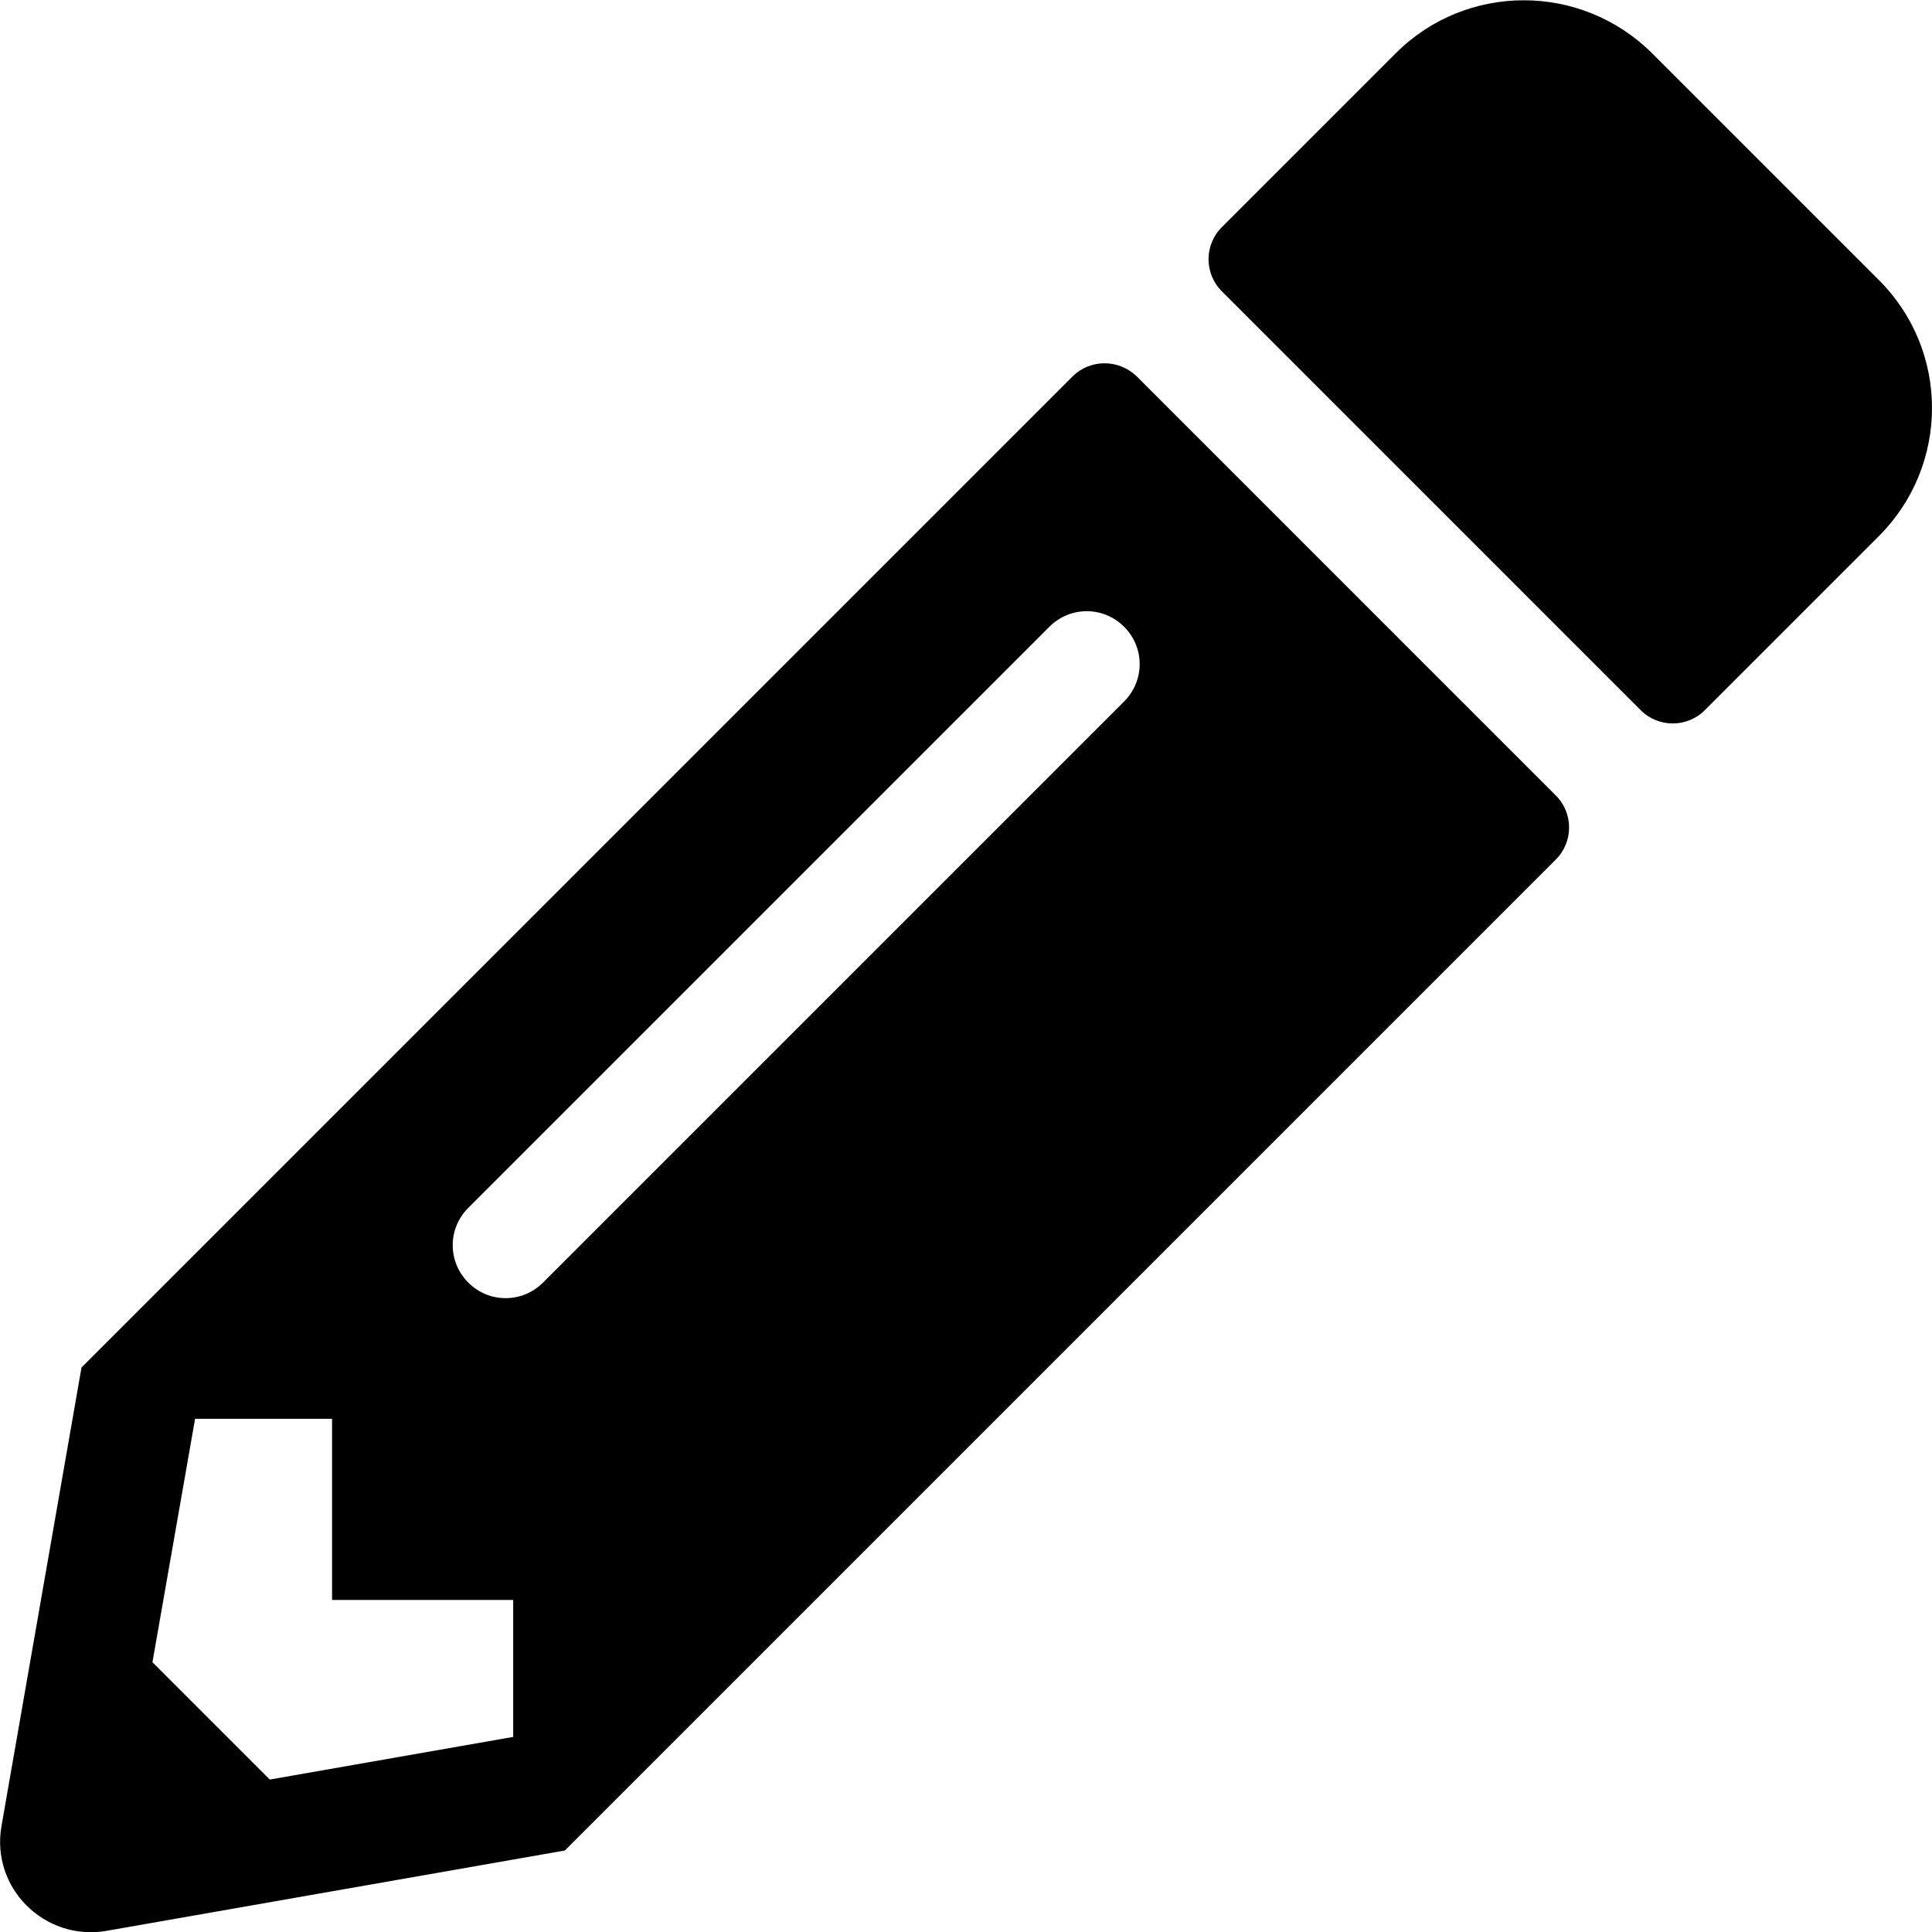
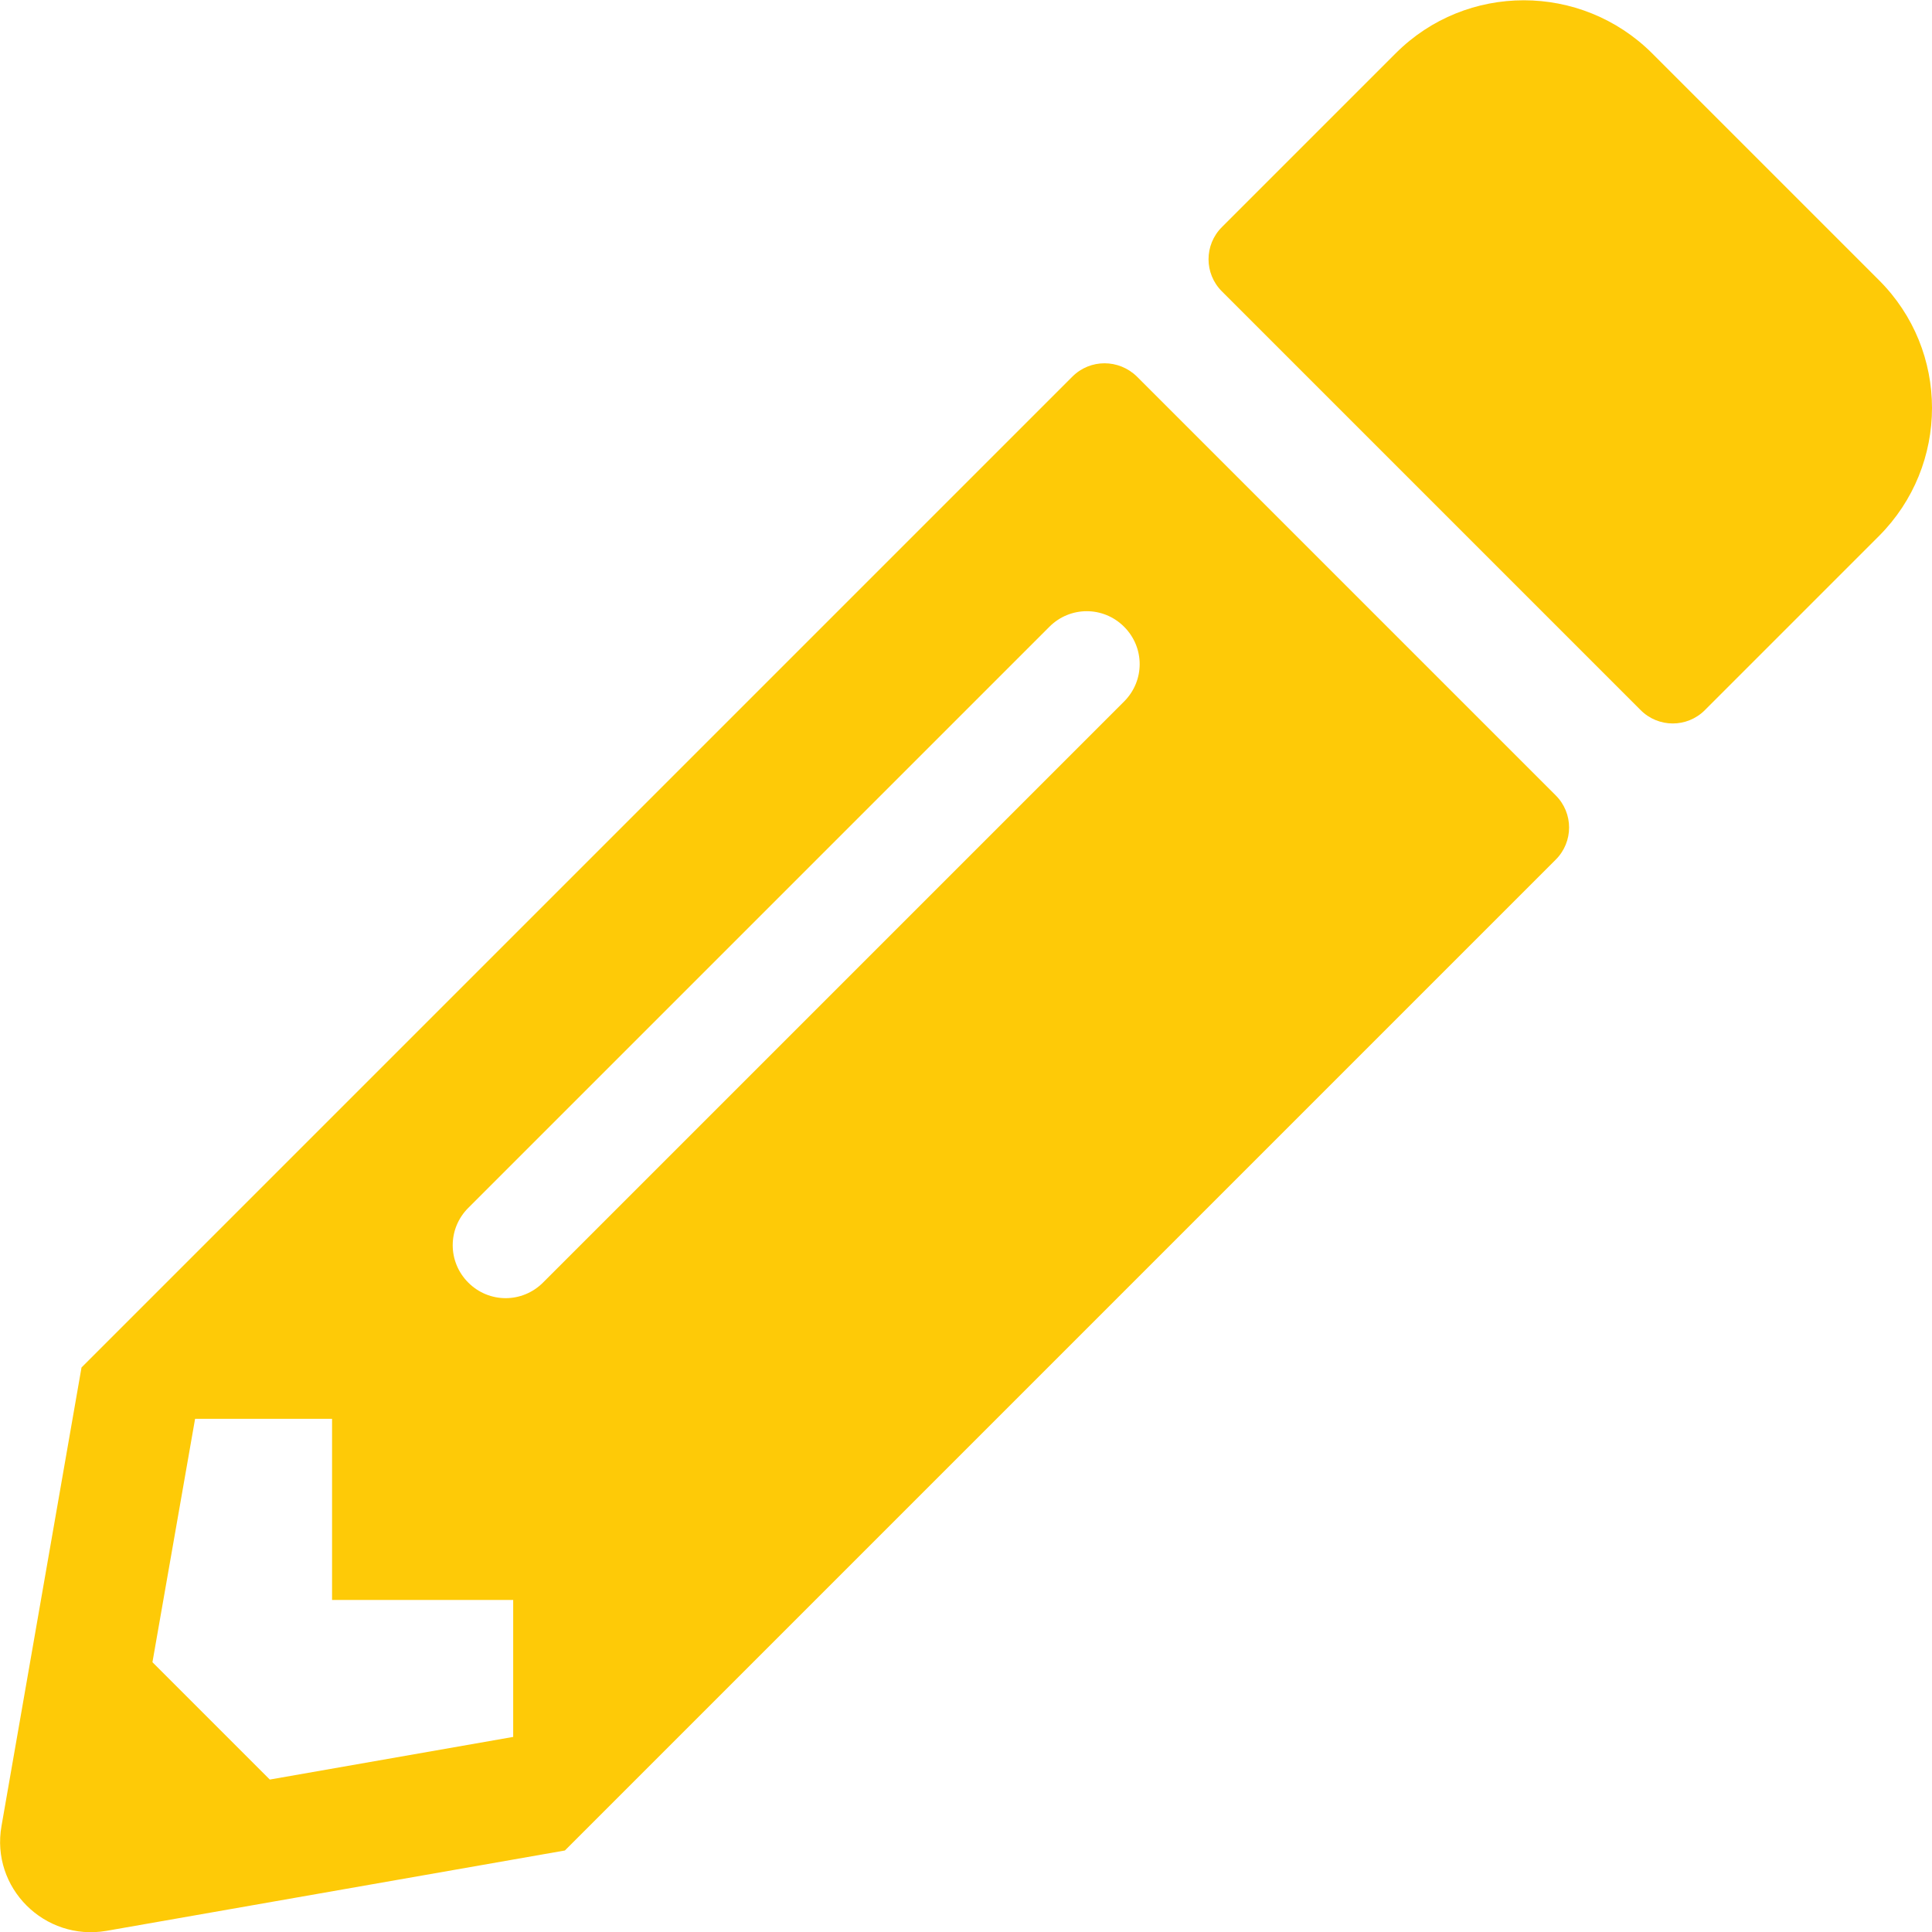
<svg xmlns="http://www.w3.org/2000/svg" aria-hidden="true" focusable="false" data-prefix="fas" data-icon="pencil-alt" class="svg-inline--fa fa-pencil-alt fa-w-16" role="img" viewBox="0 0 512 512">
-   <path fill="currentColor" d="M497.9 142.1l-46.1 46.1c-4.7 4.7-12.3 4.7-17 0l-111-111c-4.7-4.7-4.7-12.3 0-17l46.1-46.1c18.7-18.7 49.1-18.7 67.9 0l60.1 60.1c18.8 18.7 18.8 49.1 0 67.9zM284.2 99.8L21.6 362.4.4 483.9c-2.9 16.4 11.4 30.6 27.8 27.8l121.5-21.3 262.6-262.6c4.7-4.7 4.7-12.3 0-17l-111-111c-4.8-4.7-12.4-4.7-17.1 0zM124.1 339.9c-5.5-5.5-5.5-14.3 0-19.8l154-154c5.5-5.5 14.3-5.5 19.8 0s5.5 14.3 0 19.8l-154 154c-5.5 5.5-14.3 5.5-19.8 0zM88 424h48v36.3l-64.5 11.3-31.1-31.1L51.7 376H88v48z" />
+   <path fill="#feca07" d="M497.9 142.1l-46.1 46.1c-4.7 4.7-12.3 4.7-17 0l-111-111c-4.7-4.7-4.7-12.3 0-17l46.1-46.1c18.7-18.7 49.1-18.7 67.9 0l60.1 60.1c18.8 18.7 18.8 49.1 0 67.9zM284.2 99.8L21.6 362.4.4 483.9c-2.9 16.4 11.4 30.6 27.8 27.8l121.5-21.3 262.6-262.6c4.7-4.7 4.7-12.3 0-17l-111-111c-4.8-4.7-12.4-4.7-17.1 0zM124.1 339.9c-5.5-5.5-5.5-14.3 0-19.8l154-154c5.5-5.5 14.3-5.5 19.8 0s5.5 14.3 0 19.8l-154 154c-5.5 5.5-14.3 5.5-19.8 0zM88 424h48v36.3l-64.5 11.3-31.1-31.1L51.7 376H88v48z" />
</svg>
